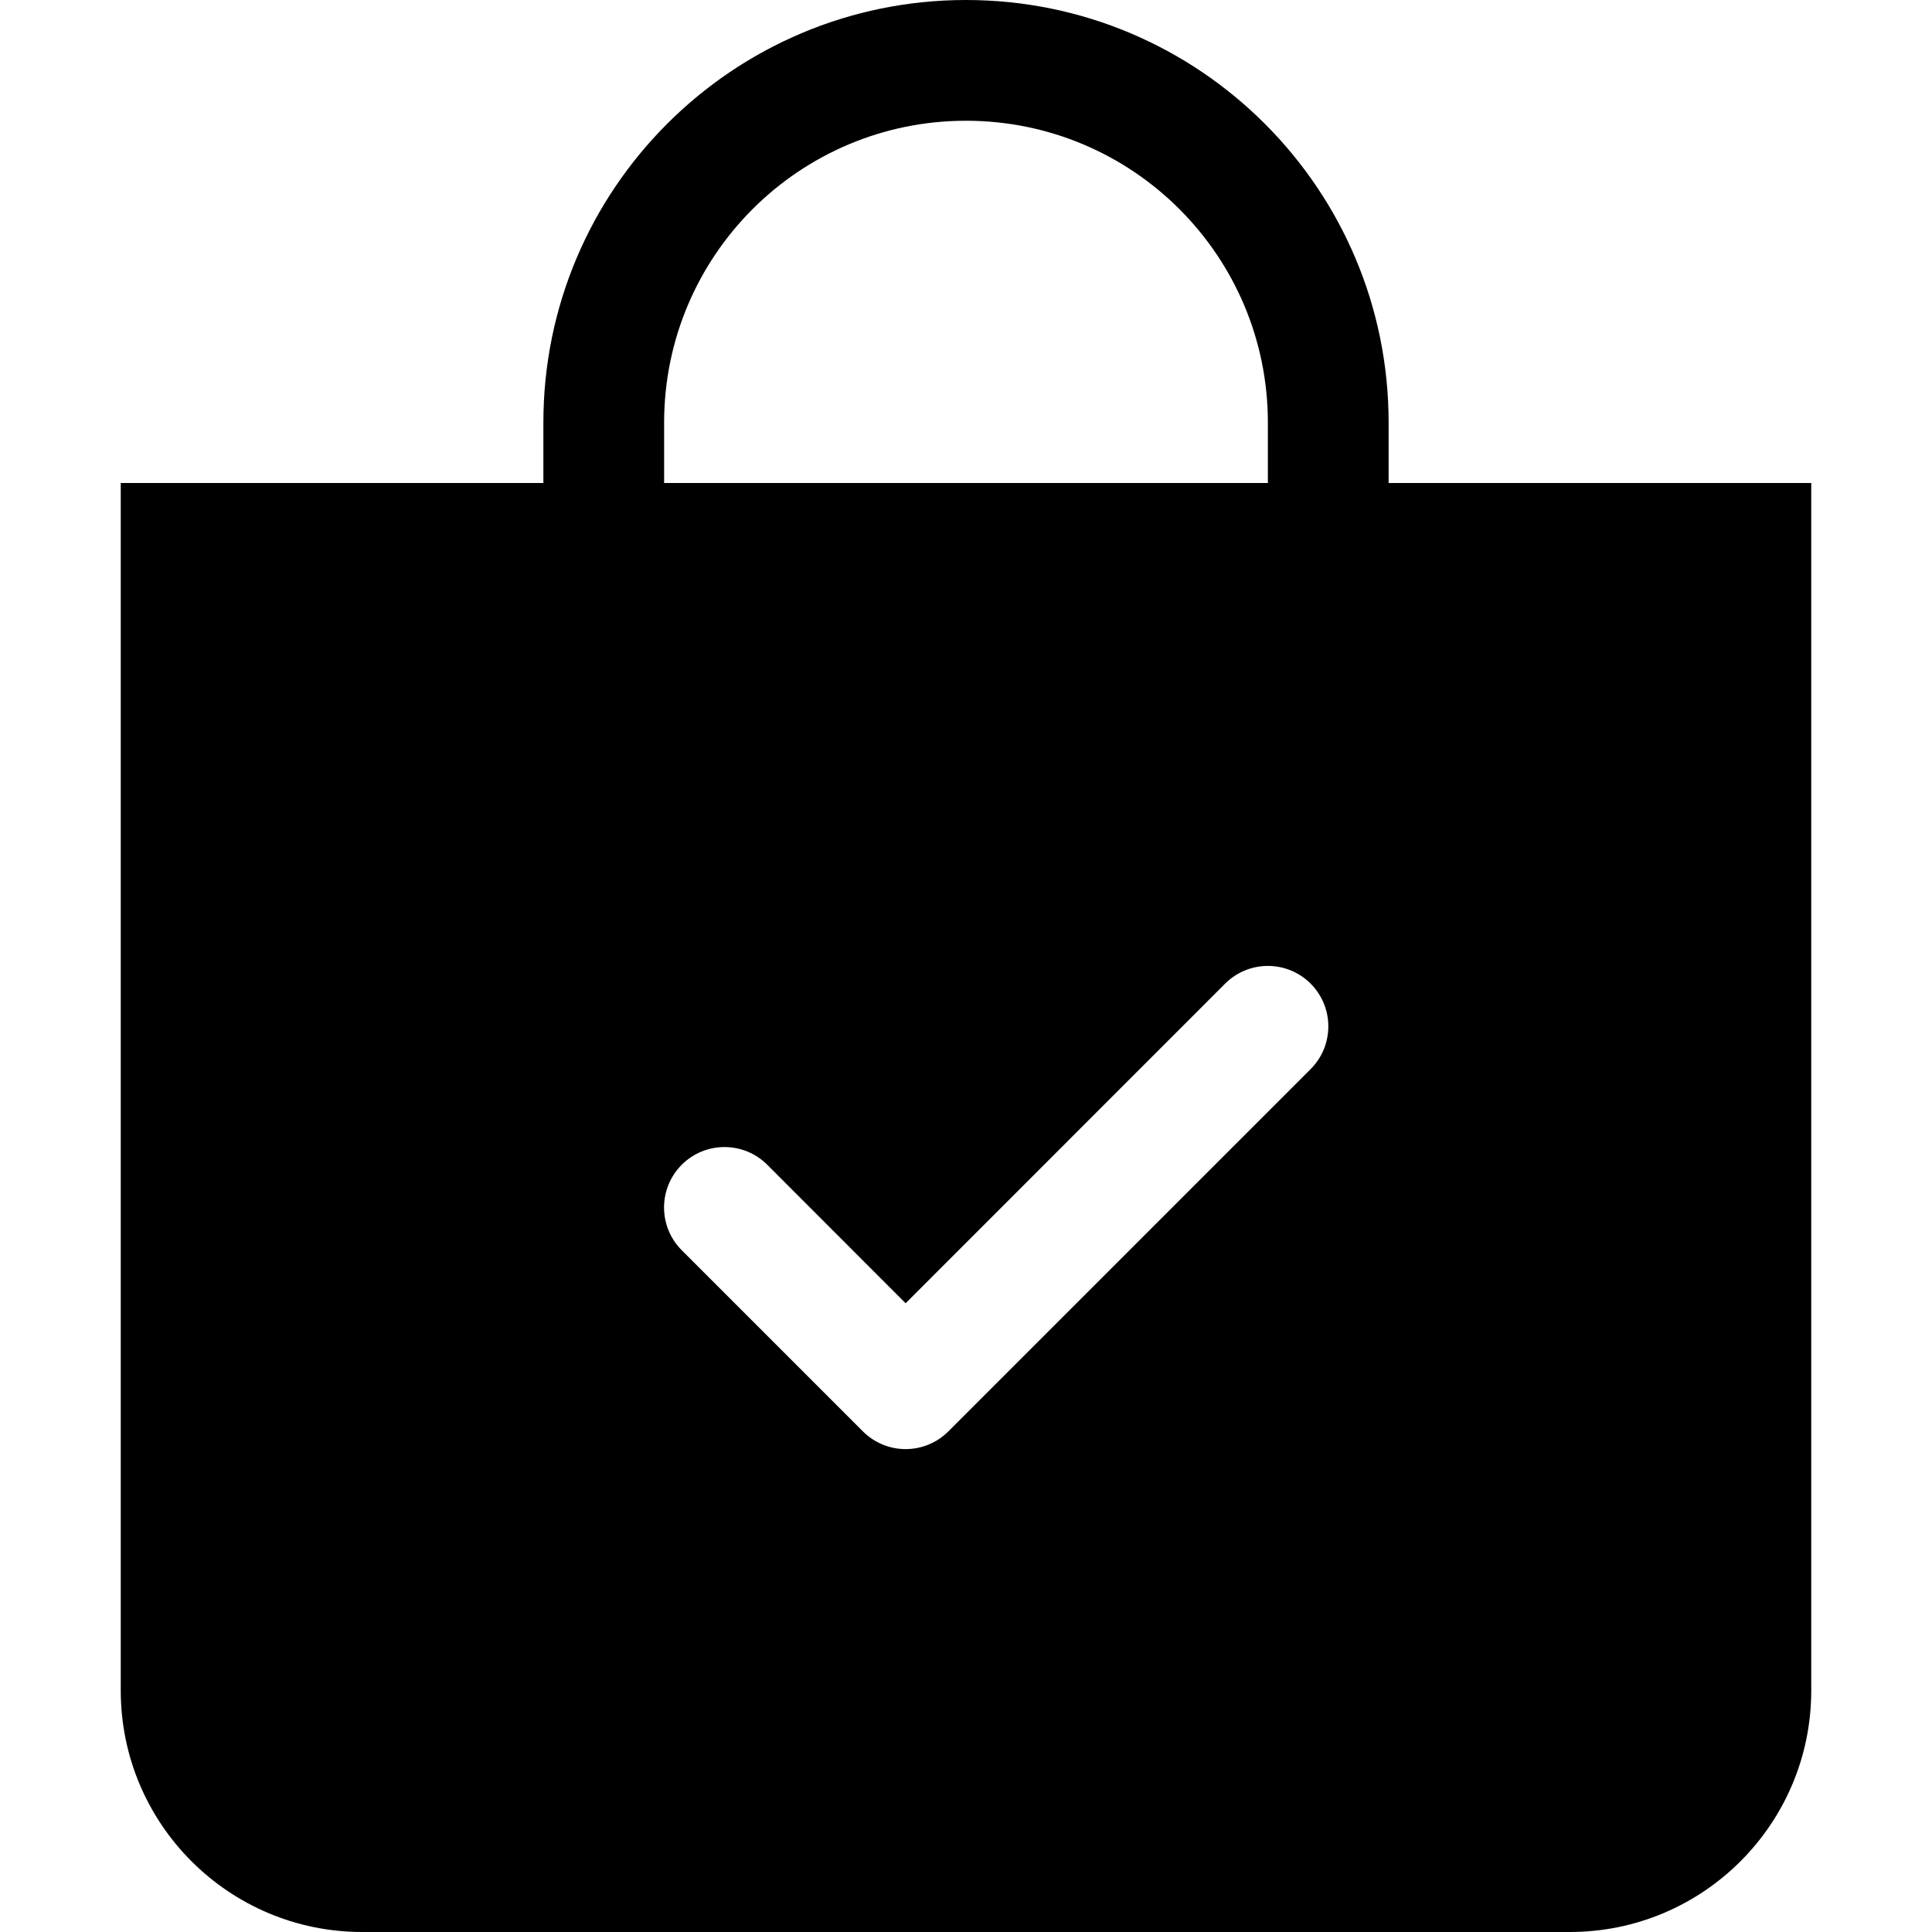
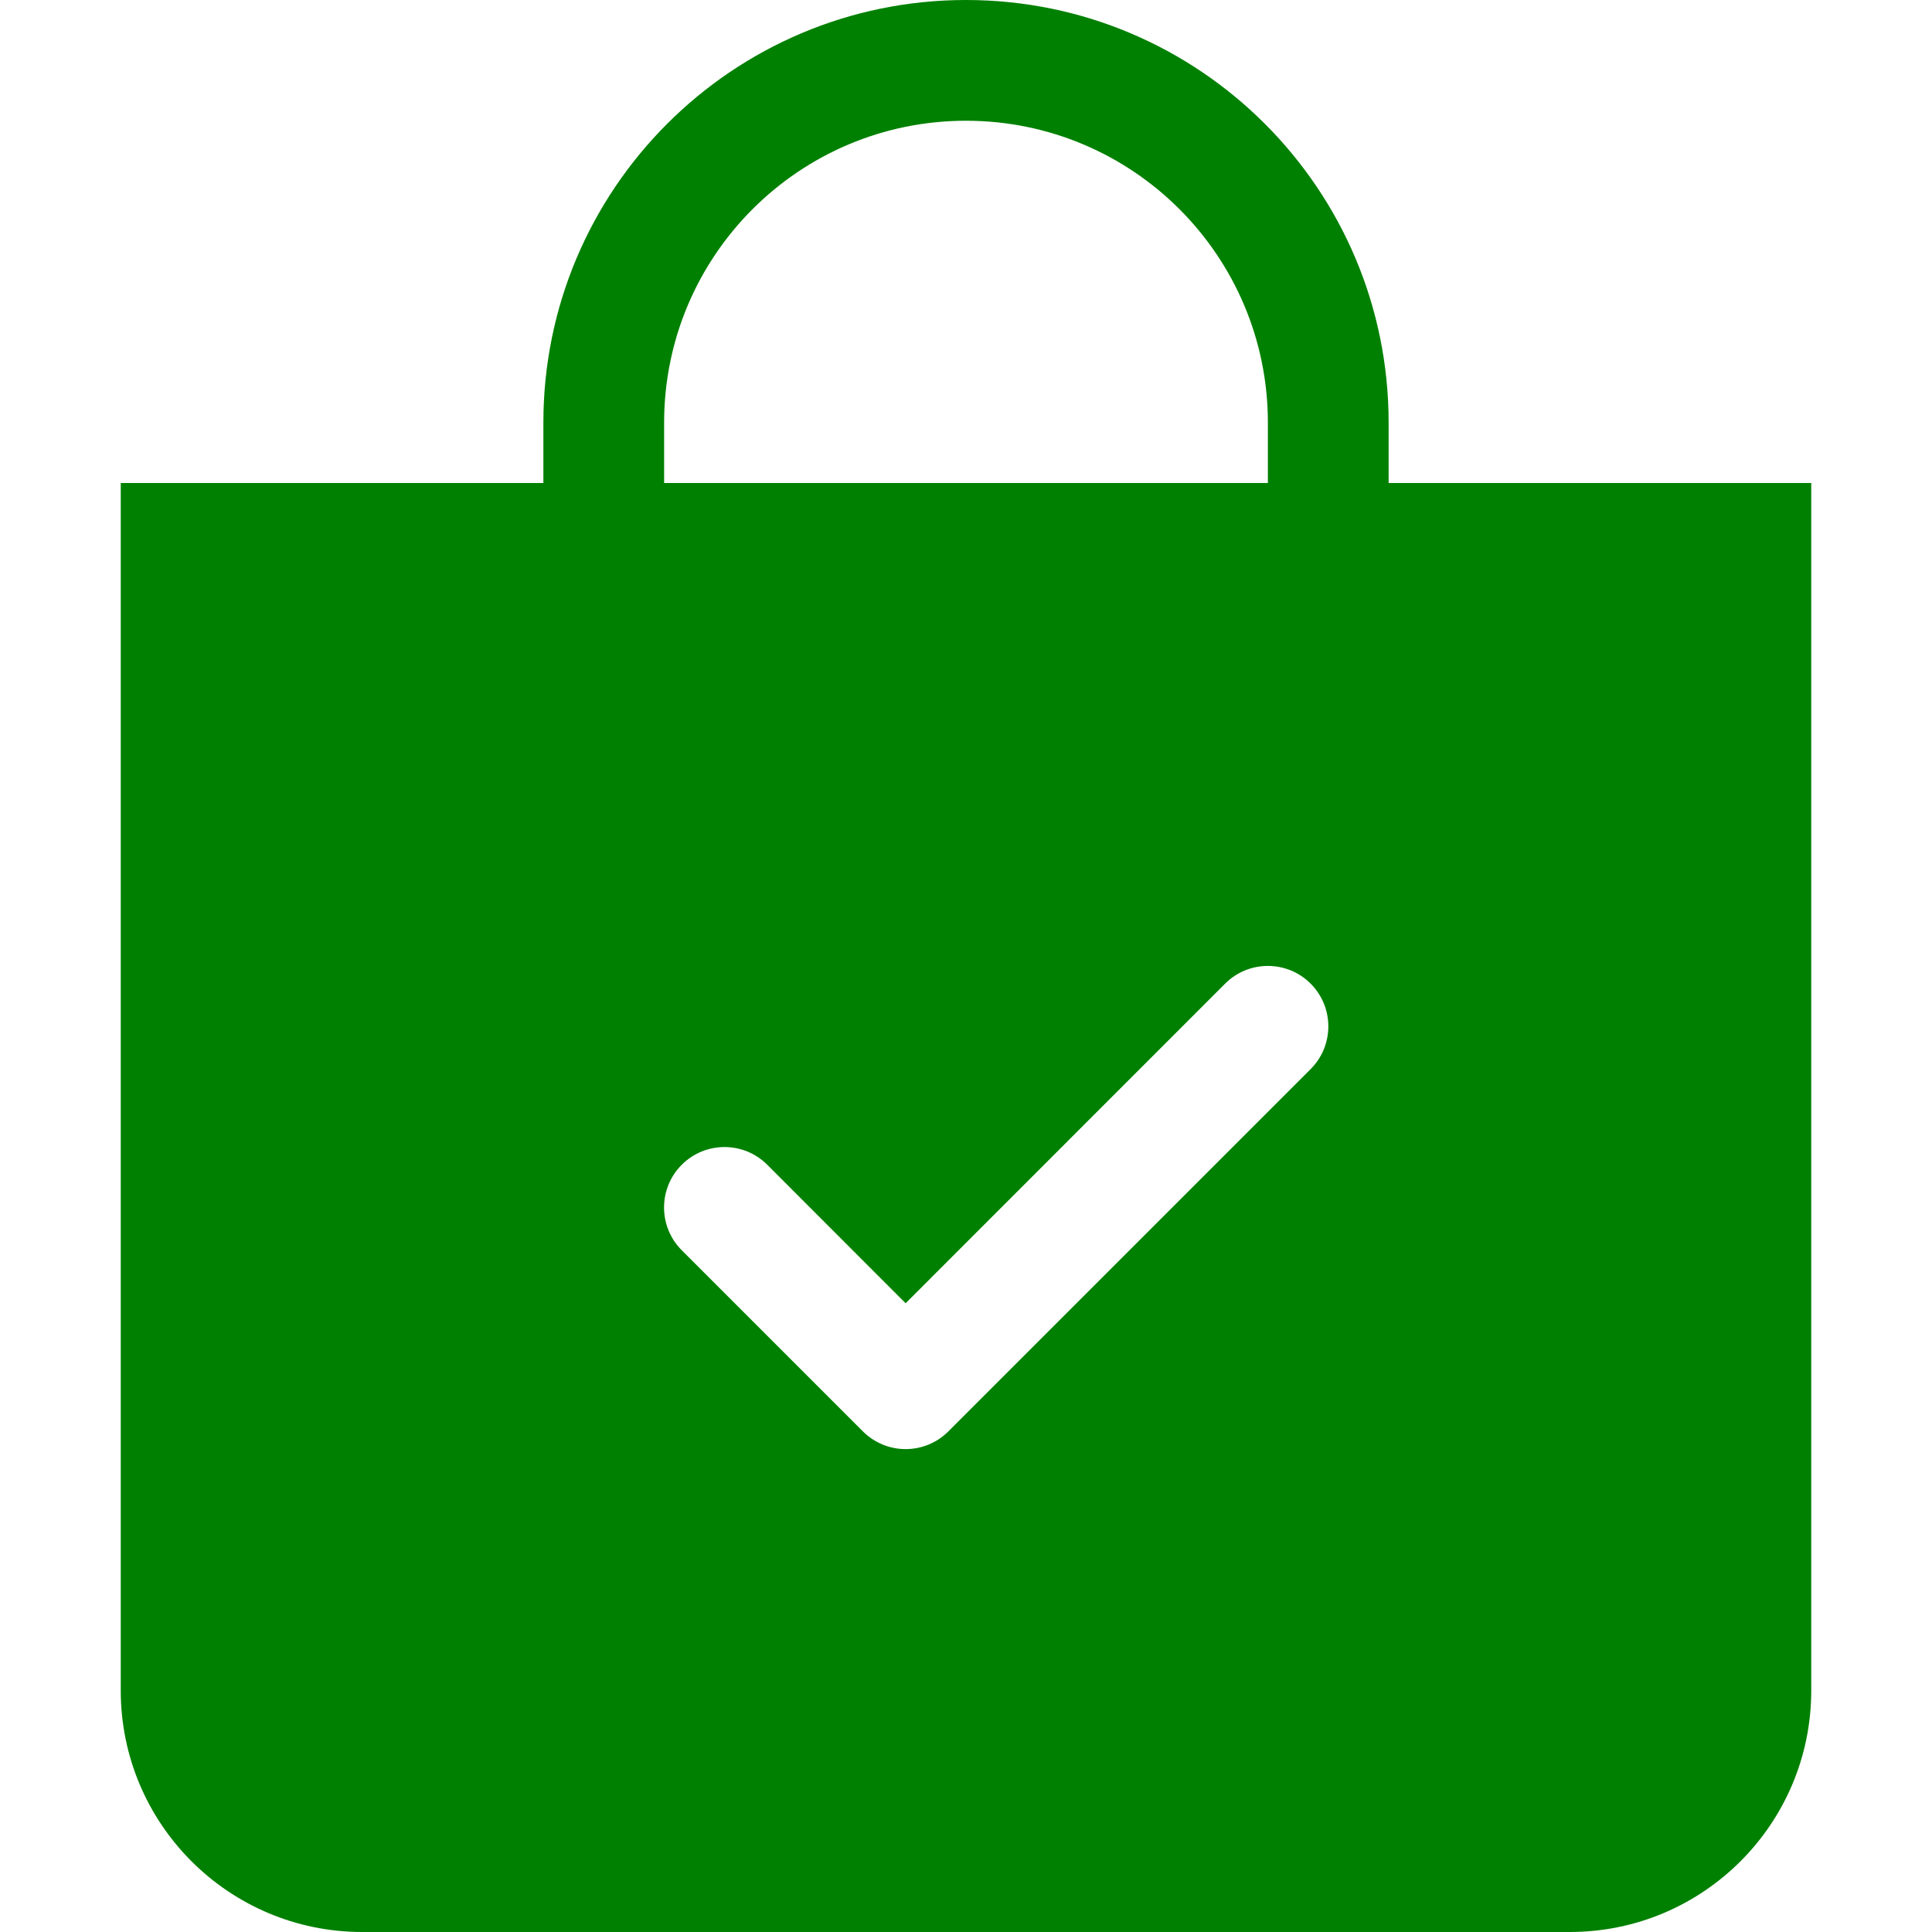
- <svg xmlns="http://www.w3.org/2000/svg" width="16" height="16" fill="currentColor" class="bi bi-bag-check-fill" viewBox="0 0 16 16">
+ <svg xmlns="http://www.w3.org/2000/svg" width="16" height="16" fill="green" class="bi bi-bag-check-fill" viewBox="0 0 16 16">
  <path fill-rule="evenodd" d="M10.5 3.5a2.5 2.5 0 0 0-5 0V4h5v-.5zm1 0V4H15v10a2 2 0 0 1-2 2H3a2 2 0 0 1-2-2V4h3.5v-.5a3.5 3.5 0 1 1 7 0zm-.646 5.354a.5.5 0 0 0-.708-.708L7.5 10.793 6.354 9.646a.5.5 0 1 0-.708.708l1.5 1.5a.5.5 0 0 0 .708 0l3-3z" />
</svg>
